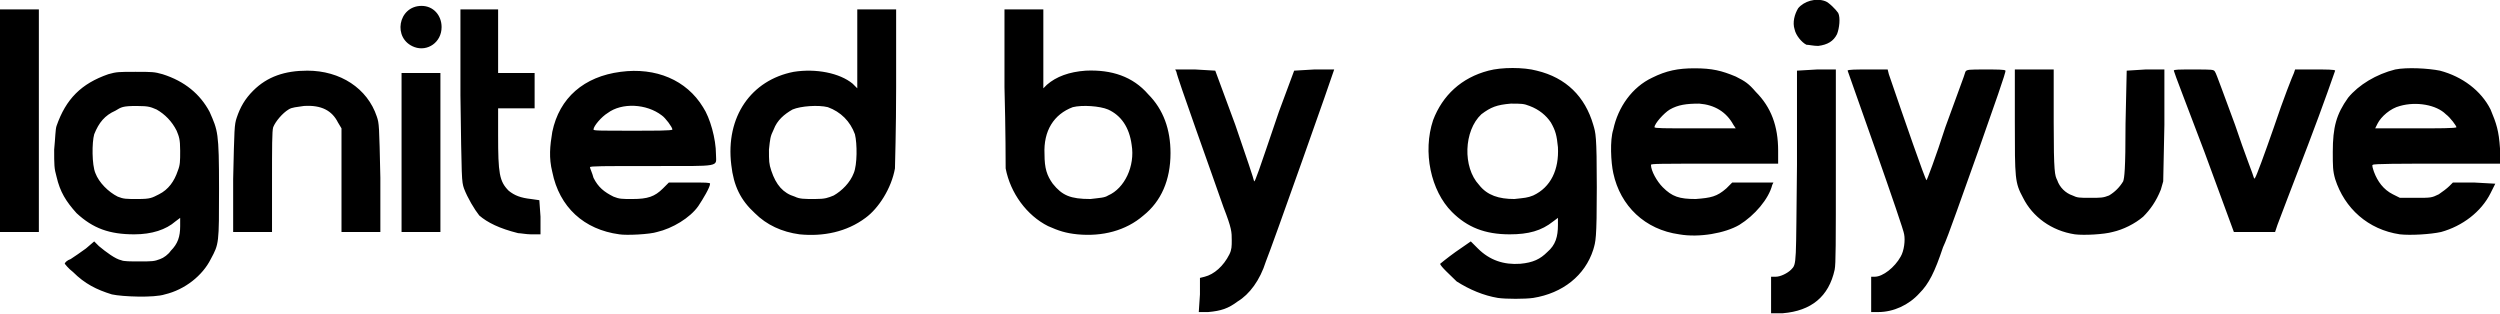
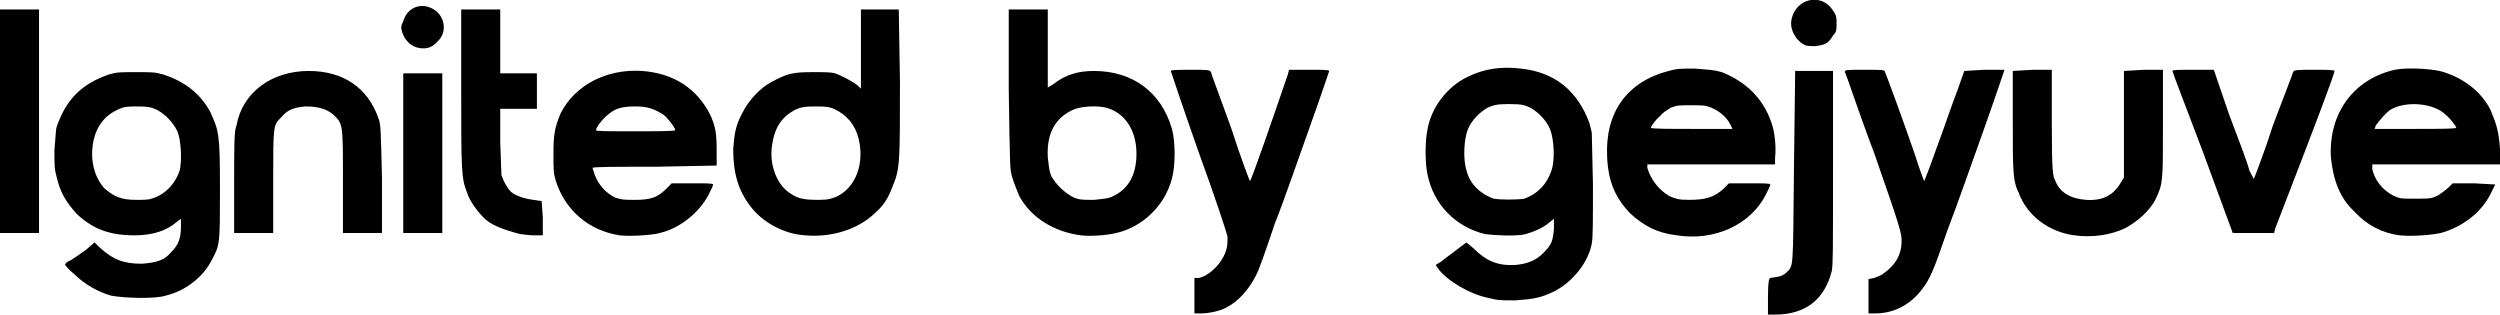
- <svg xmlns="http://www.w3.org/2000/svg" viewBox="0 0 2123 266">
-   <path fill-rule="evenodd" d="M1504 251L1504 235L1508 235C1512 235 1518 232 1521 229C1526 224 1525 225 1526 140L1526 60L1543 59L1559 59L1559 141C1559 208 1559 224 1558 229C1553 252 1538 264 1514 266L1504 266L1504 251ZM1019 250L1019 236L1023 235C1031 233 1039 226 1044 216C1046 212 1046 209 1046 204C1046 197 1046 194 1039 176C1030 150 999 64 999 61L998 59L1015 59L1032 60L1049 106C1058 132 1065 153 1065 154C1066 154 1068 148 1086 95L1099 60L1116 59C1125 59 1133 59 1133 59C1133 60 1080 210 1075 222C1070 238 1061 250 1051 256C1043 262 1037 264 1026 265L1018 265L1019 250ZM1589 250L1589 235L1592 235C1599 235 1609 227 1614 218C1617 213 1618 204 1617 199C1617 197 1606 165 1593 128C1580 91 1569 60 1569 60C1569 59 1577 59 1586 59L1603 59L1604 63C1617 101 1635 153 1636 153C1636 154 1644 133 1652 108C1661 83 1669 62 1669 61C1670 59 1672 59 1686 59C1695 59 1703 59 1703 60C1704 60 1693 91 1680 128C1667 164 1654 202 1650 210C1643 231 1638 241 1630 249C1621 259 1608 265 1595 265L1589 265L1589 250ZM1272 253C1260 251 1248 246 1237 239C1232 234 1223 226 1223 224C1223 224 1229 219 1236 214L1249 205L1255 211C1265 221 1277 225 1291 224C1302 223 1308 220 1314 214C1321 208 1323 201 1323 191L1323 185L1319 188C1309 196 1298 199 1282 199C1261 199 1246 193 1233 180C1215 162 1208 129 1217 102C1225 81 1241 66 1264 60C1275 57 1294 57 1305 60C1330 66 1346 82 1353 106C1355 113 1356 114 1356 159C1356 204 1355 205 1353 212C1346 234 1327 249 1302 253C1295 254 1279 254 1272 253ZM95 250C82 246 72 241 62 231C58 228 55 224 55 224C55 223 57 221 60 220C63 218 69 214 73 211L80 205L84 209C90 214 98 220 103 221C105 222 111 222 118 222C129 222 131 222 136 220C139 219 143 216 145 213C151 207 153 201 153 192L153 185L149 188C141 195 129 199 114 199C93 199 79 194 65 181C56 171 51 163 48 150C46 143 46 140 46 127C47 117 47 110 48 107C56 84 69 71 92 63C99 61 101 61 115 61C129 61 131 61 138 63C157 69 170 80 178 95C185 111 186 112 186 160C186 207 186 207 179 220C172 234 157 246 140 250C131 253 104 252 95 250ZM526 199C496 195 475 176 469 146C466 134 467 124 469 112C475 83 496 65 527 61C557 57 583 68 597 91C603 100 608 118 608 131C608 142 614 141 553 141C512 141 501 141 501 142C501 143 503 147 504 151C508 159 513 163 521 167C526 169 528 169 537 169C550 169 556 167 563 160L568 155L586 155C599 155 603 155 603 156C603 159 597 169 593 175C586 185 571 194 558 197C552 199 532 200 526 199ZM679 199C664 197 651 191 641 181C629 170 623 158 621 140C616 99 638 68 674 61C693 58 713 62 724 71L728 75L728 42L728 8L745 8L761 8L761 74C761 110 760 141 760 143C757 160 746 177 735 185C719 197 699 201 679 199ZM915 199C905 198 899 196 890 192C872 183 858 164 854 143C854 141 854 110 853 74L853 8L869 8L886 8L886 42L886 75L889 72C897 65 908 61 922 60C944 59 962 65 975 80C988 93 994 110 994 130C994 153 986 171 971 183C956 196 936 201 915 199ZM1426 199C1397 195 1376 175 1370 147C1368 138 1367 119 1370 110C1374 91 1386 74 1403 66C1415 60 1425 58 1439 58C1454 58 1462 60 1474 65C1482 69 1485 71 1491 78C1504 91 1510 107 1510 128L1510 139L1456 139C1409 139 1402 139 1402 140C1402 145 1407 154 1412 159C1420 167 1426 169 1440 169C1453 168 1458 167 1466 160L1471 155L1488 155L1506 155L1505 157C1502 169 1490 183 1477 191C1465 198 1443 202 1426 199ZM1762 199C1742 196 1726 184 1718 168C1711 155 1711 152 1711 103L1711 59L1727 59L1744 59L1744 104C1744 147 1745 149 1747 153C1749 159 1754 164 1760 166C1764 168 1766 168 1775 168C1784 168 1786 168 1791 166C1796 163 1800 159 1803 154C1804 151 1805 145 1805 105L1806 60L1822 59L1838 59L1838 106L1837 154L1835 161C1831 171 1826 178 1820 184C1813 190 1803 195 1794 197C1787 199 1770 200 1762 199ZM2038 199C2011 195 1991 177 1983 152C1981 145 1981 141 1981 129C1981 108 1984 97 1994 83C2003 72 2018 63 2034 59C2044 57 2062 58 2072 60C2091 65 2107 77 2115 93C2120 105 2122 111 2123 126L2123 139L2069 139C2040 139 2015 139 2015 140C2014 140 2015 143 2016 146C2019 154 2024 161 2032 165L2038 168L2052 168C2064 168 2065 168 2071 165C2074 163 2078 160 2080 158L2083 155L2101 155L2119 156L2115 164C2107 180 2091 192 2073 197C2064 199 2047 200 2038 199ZM440 198C424 194 414 189 407 183C403 178 397 168 394 160C392 154 392 153 391 81L391 8L407 8L423 8L423 35L423 62L438 62L454 62L454 77L454 92L438 92L423 92L423 115C423 147 424 154 432 162C437 166 442 168 451 169L458 170L459 184L459 199L451 199C447 199 442 198 440 198ZM0 102L0 8L16 8L33 8L33 102L33 197L16 197L0 197L0 102ZM198 152C199 109 199 106 201 100C204 91 208 84 215 77C227 65 242 60 261 60C289 60 312 75 320 99C322 105 322 106 323 151L323 197L307 197L290 197L290 153L290 109L287 104C282 94 273 89 258 90C252 91 248 91 245 93C240 96 234 103 232 108C231 111 231 125 231 154L231 197L214 197L198 197L198 152ZM341 130L341 62L358 62L374 62L374 130L374 197L358 197L341 197L341 130ZM1872 129C1858 92 1846 61 1846 60C1846 59 1850 59 1863 59C1879 59 1880 59 1881 61C1882 62 1889 82 1898 106C1906 130 1914 150 1914 151C1915 152 1915 152 1915 151C1916 150 1923 131 1931 108C1939 84 1947 64 1948 62L1949 59L1966 59C1975 59 1983 59 1983 60C1983 60 1973 89 1960 123C1947 157 1935 188 1934 191L1932 197L1915 197L1897 197L1872 129ZM135 165C143 161 148 154 151 145C153 140 153 137 153 128C153 118 152 116 150 111C146 103 140 97 133 93C128 91 127 90 116 90C104 90 103 91 98 94C89 98 84 104 80 114C78 121 78 140 81 147C84 155 92 163 100 167C105 169 107 169 117 169C128 169 129 168 135 165ZM708 166C715 162 722 155 725 147C728 140 728 122 726 114C722 103 714 95 703 91C695 89 680 90 673 93C666 97 660 102 657 110C654 116 654 118 653 127C653 137 653 139 655 145C659 157 665 164 675 167C679 169 683 169 692 169C701 169 703 168 708 166ZM941 166C955 160 964 141 961 123C959 108 952 98 941 93C934 90 919 89 911 91C895 97 886 111 887 131C887 143 889 149 894 156C902 166 909 169 926 169C934 168 938 168 941 166ZM1302 166C1317 159 1324 144 1323 125C1322 115 1321 111 1317 104C1313 98 1307 93 1299 90C1294 88 1292 88 1283 88C1271 89 1266 91 1258 97C1243 111 1242 142 1256 157C1263 166 1273 169 1286 169C1295 168 1297 168 1302 166ZM571 110C571 108 565 100 562 98C549 88 528 87 516 96C511 99 504 107 504 110C504 111 509 111 538 111C556 111 571 111 571 110ZM1472 106C1466 95 1456 89 1443 88C1432 88 1425 89 1418 93C1413 96 1405 105 1405 108C1405 109 1413 109 1440 109L1474 109L1472 106ZM2086 108C2086 107 2081 100 2077 97C2069 89 2052 86 2038 90C2030 92 2022 99 2019 105L2017 109L2051 109C2070 109 2086 109 2086 108ZM352 40C333 33 338 5 358 5C368 5 375 13 375 23C375 36 363 44 352 40ZM1534 38C1530 36 1525 30 1524 25C1522 19 1524 12 1527 7C1532 1 1542 -2 1550 1C1553 2 1559 8 1561 11C1563 15 1562 24 1560 29C1557 35 1552 38 1544 39C1540 39 1536 38 1534 38Z" />
+ <svg xmlns="http://www.w3.org/2000/svg" viewBox="0 0 2114 266">
+   <path fill-rule="evenodd" d="M1495 251C1495 238 1496 235 1497 235C1504 234 1506 234 1510 231C1517 224 1516 231 1517 140L1518 60L1534 60L1550 60L1550 140C1550 214 1550 222 1549 229C1543 253 1527 266 1501 266L1495 266L1495 251ZM1010 250L1010 235L1014 235C1023 233 1034 222 1037 211C1038 208 1038 203 1038 200C1037 196 1029 171 1013 127C1000 90 990 60 990 60C990 59 998 59 1007 59C1021 59 1023 59 1024 61C1024 62 1032 83 1041 108C1049 133 1057 154 1057 153C1058 153 1076 101 1089 63L1090 59L1107 59C1117 59 1124 59 1124 60C1124 60 1117 81 1108 106C1099 131 1086 169 1078 189C1071 210 1064 230 1062 233C1056 245 1047 255 1037 260C1032 263 1022 265 1016 265L1010 265L1010 250ZM1580 250L1580 236L1585 235C1587 234 1591 233 1593 231C1603 224 1608 215 1608 204C1608 197 1607 193 1585 130C1571 93 1561 62 1560 61C1560 59 1561 59 1577 59C1592 59 1594 59 1594 61C1595 63 1609 101 1619 130C1623 143 1627 153 1627 153C1627 154 1632 141 1638 124C1644 108 1651 87 1655 77L1661 60L1678 59C1687 59 1695 59 1695 59C1695 59 1687 83 1677 111C1667 139 1654 176 1647 194C1635 229 1632 236 1625 245C1615 258 1601 265 1586 265L1580 265L1580 250ZM1259 252C1243 249 1223 237 1216 227L1214 224L1219 221C1221 219 1227 215 1232 211L1240 205L1246 210C1257 221 1267 225 1282 224C1292 223 1299 220 1305 214C1312 207 1313 204 1314 194L1314 185L1309 189C1304 193 1297 196 1290 198C1282 200 1264 199 1256 198C1231 192 1212 173 1207 147C1205 138 1205 119 1207 110C1210 91 1224 73 1241 65C1255 58 1270 56 1286 58C1315 61 1334 77 1344 104L1346 112L1347 156C1347 186 1347 201 1346 206C1343 222 1330 238 1315 246C1303 252 1296 253 1281 254C1270 254 1266 254 1259 252ZM94 250C83 247 71 240 63 232C58 228 55 224 55 224C55 223 57 221 60 220C63 218 69 214 73 211L80 205L84 209C96 220 105 223 120 223C133 222 139 220 145 213C151 207 153 201 153 192L153 185L149 188C141 195 129 199 114 199C93 199 79 194 65 181C56 171 51 163 48 150C46 143 46 140 46 127C47 117 47 110 48 107C56 84 69 71 92 63C99 61 101 61 115 61C129 61 131 61 138 63C157 69 170 80 178 95C185 111 186 112 186 160C186 207 186 207 179 220C172 234 157 246 140 250C131 253 104 252 94 250ZM524 199C498 195 478 178 470 153C468 146 468 144 468 130C468 114 469 108 474 96C486 72 513 58 543 60C570 62 589 75 600 96C605 106 606 113 606 127L606 140L554 141C521 141 501 141 501 142C501 142 502 145 503 148C506 156 512 163 520 167C526 169 528 169 537 169C550 169 556 167 563 160L568 155L586 155C597 155 603 155 603 156C603 157 601 161 599 165C591 180 575 193 558 197C551 199 532 200 524 199ZM681 199C663 198 645 188 635 175C624 161 620 146 620 126C621 113 622 106 628 95C633 85 643 74 653 69C666 62 671 61 687 61C697 61 703 61 706 62C712 64 721 69 725 72L728 75L728 42L728 8L744 8L760 8L761 69C761 137 761 143 755 157C751 168 747 174 739 181C725 194 703 201 681 199ZM914 199C891 196 872 184 862 166C860 161 857 154 856 150C854 144 854 143 853 76L853 8L869 8L886 8L886 41L886 74L891 71C901 63 912 60 925 60C958 60 982 78 991 109C994 120 994 140 991 151C985 174 966 192 944 197C936 199 922 200 914 199ZM1418 199C1401 197 1390 191 1378 180C1366 167 1360 154 1359 133C1357 95 1376 69 1411 60C1418 58 1421 58 1433 58C1445 59 1449 59 1456 61C1476 69 1491 83 1498 104C1501 112 1502 126 1501 133L1501 139L1447 139L1393 139L1393 142C1396 152 1403 161 1412 166C1417 168 1419 169 1428 169C1442 169 1449 167 1457 160L1462 155L1479 155C1491 155 1497 155 1497 156C1497 157 1495 161 1493 165C1480 190 1450 204 1418 199ZM1754 199C1732 196 1714 182 1707 163C1702 153 1702 145 1702 101L1702 60L1719 59L1735 59L1735 104C1735 147 1736 149 1738 153C1742 163 1751 168 1764 169C1778 170 1787 165 1793 155L1796 150L1796 105L1796 60L1813 59L1829 59L1829 104C1829 154 1829 155 1823 168C1818 178 1808 187 1797 193C1784 199 1769 201 1754 199ZM2029 199C2014 197 2001 190 1991 179C1979 168 1973 153 1971 133C1969 96 1990 67 2025 59C2035 57 2053 58 2063 60C2082 65 2098 77 2106 93C2111 105 2113 111 2114 126L2114 139L2060 139L2006 139L2006 143C2008 152 2014 160 2023 165C2029 168 2030 168 2042 168C2055 168 2056 168 2062 165C2065 163 2069 160 2071 158L2074 155L2092 155L2110 156L2106 164C2098 180 2082 192 2064 197C2055 199 2038 200 2029 199ZM440 198C425 194 414 190 408 183C404 179 397 170 395 163C390 151 390 143 390 74L390 8L406 8L423 8L423 35L423 62L438 62L454 62L454 77L454 92L438 92L423 92L423 120L424 148L426 153C428 157 430 160 431 161C434 165 443 168 451 169L458 170L459 184L459 199L451 199C447 199 442 198 440 198ZM0 102L0 8L16 8L33 8L33 102L33 197L16 197L0 197L0 102ZM198 155C198 121 198 111 200 106C205 78 230 60 261 60C290 60 311 74 320 100C322 105 322 109 323 151L323 197L307 197L290 197L290 153C290 104 290 105 282 97C276 92 269 90 258 90C248 91 243 93 238 99C231 106 231 105 231 154L231 197L214 197L198 197L198 155ZM341 130L341 62L358 62L374 62L374 130L374 197L358 197L341 197L341 130ZM1863 129C1849 92 1837 61 1837 60C1837 59 1842 59 1854 59L1872 59L1885 97C1893 118 1901 139 1902 144C1904 148 1906 152 1906 151C1906 151 1914 131 1922 106C1931 82 1939 62 1939 61C1940 59 1942 59 1957 59C1966 59 1974 59 1974 60C1975 60 1960 100 1924 193L1923 197L1906 197L1888 197L1863 129ZM128 168C139 165 148 156 152 144C154 135 153 118 150 111C146 103 140 97 133 93C128 91 127 90 116 90C104 90 103 91 97 94C84 101 77 115 78 134C79 144 82 152 88 159C96 166 102 169 115 169C120 169 126 169 128 168ZM708 166C722 159 730 142 727 122C725 109 719 100 709 94C703 91 702 90 690 90C678 90 677 91 672 93C661 99 655 108 653 122C650 139 657 157 669 164C675 168 680 169 692 169C701 169 703 168 708 166ZM941 166C954 160 961 148 961 130C961 110 951 95 935 91C927 89 913 90 907 93C892 100 885 113 886 133C887 141 887 144 889 149C893 156 900 163 908 167C913 169 915 169 925 169C934 168 937 168 941 166ZM1289 168C1300 164 1308 156 1312 144C1315 135 1314 118 1311 110C1308 102 1301 95 1294 91C1289 89 1288 88 1276 88C1265 88 1263 89 1258 91C1251 95 1244 102 1241 110C1238 118 1237 134 1240 144C1243 156 1252 164 1263 168C1269 169 1283 169 1289 168ZM571 110C571 108 564 99 561 97C553 92 548 90 537 90C525 90 520 92 514 97C509 101 504 108 504 110C504 111 510 111 538 111C556 111 571 111 571 110ZM1463 105C1460 99 1454 94 1447 91C1442 89 1440 89 1430 89C1420 89 1418 89 1413 91C1410 93 1406 95 1404 98C1400 101 1396 107 1396 108C1396 109 1412 109 1431 109L1465 109L1463 105ZM2077 108C2077 107 2072 100 2068 97C2058 87 2034 85 2021 93C2017 96 2012 102 2009 106L2008 109L2042 109C2061 109 2077 109 2077 108ZM352 40C346 38 342 33 340 27C339 23 339 22 341 18C344 7 355 2 365 7C376 12 379 27 370 35C365 41 359 42 352 40ZM1526 38C1518 34 1513 24 1515 16C1519 -2 1541 -6 1550 9C1553 13 1553 15 1553 20C1553 25 1553 27 1550 30C1546 37 1543 38 1535 39C1531 39 1528 39 1526 38Z" />
</svg>
